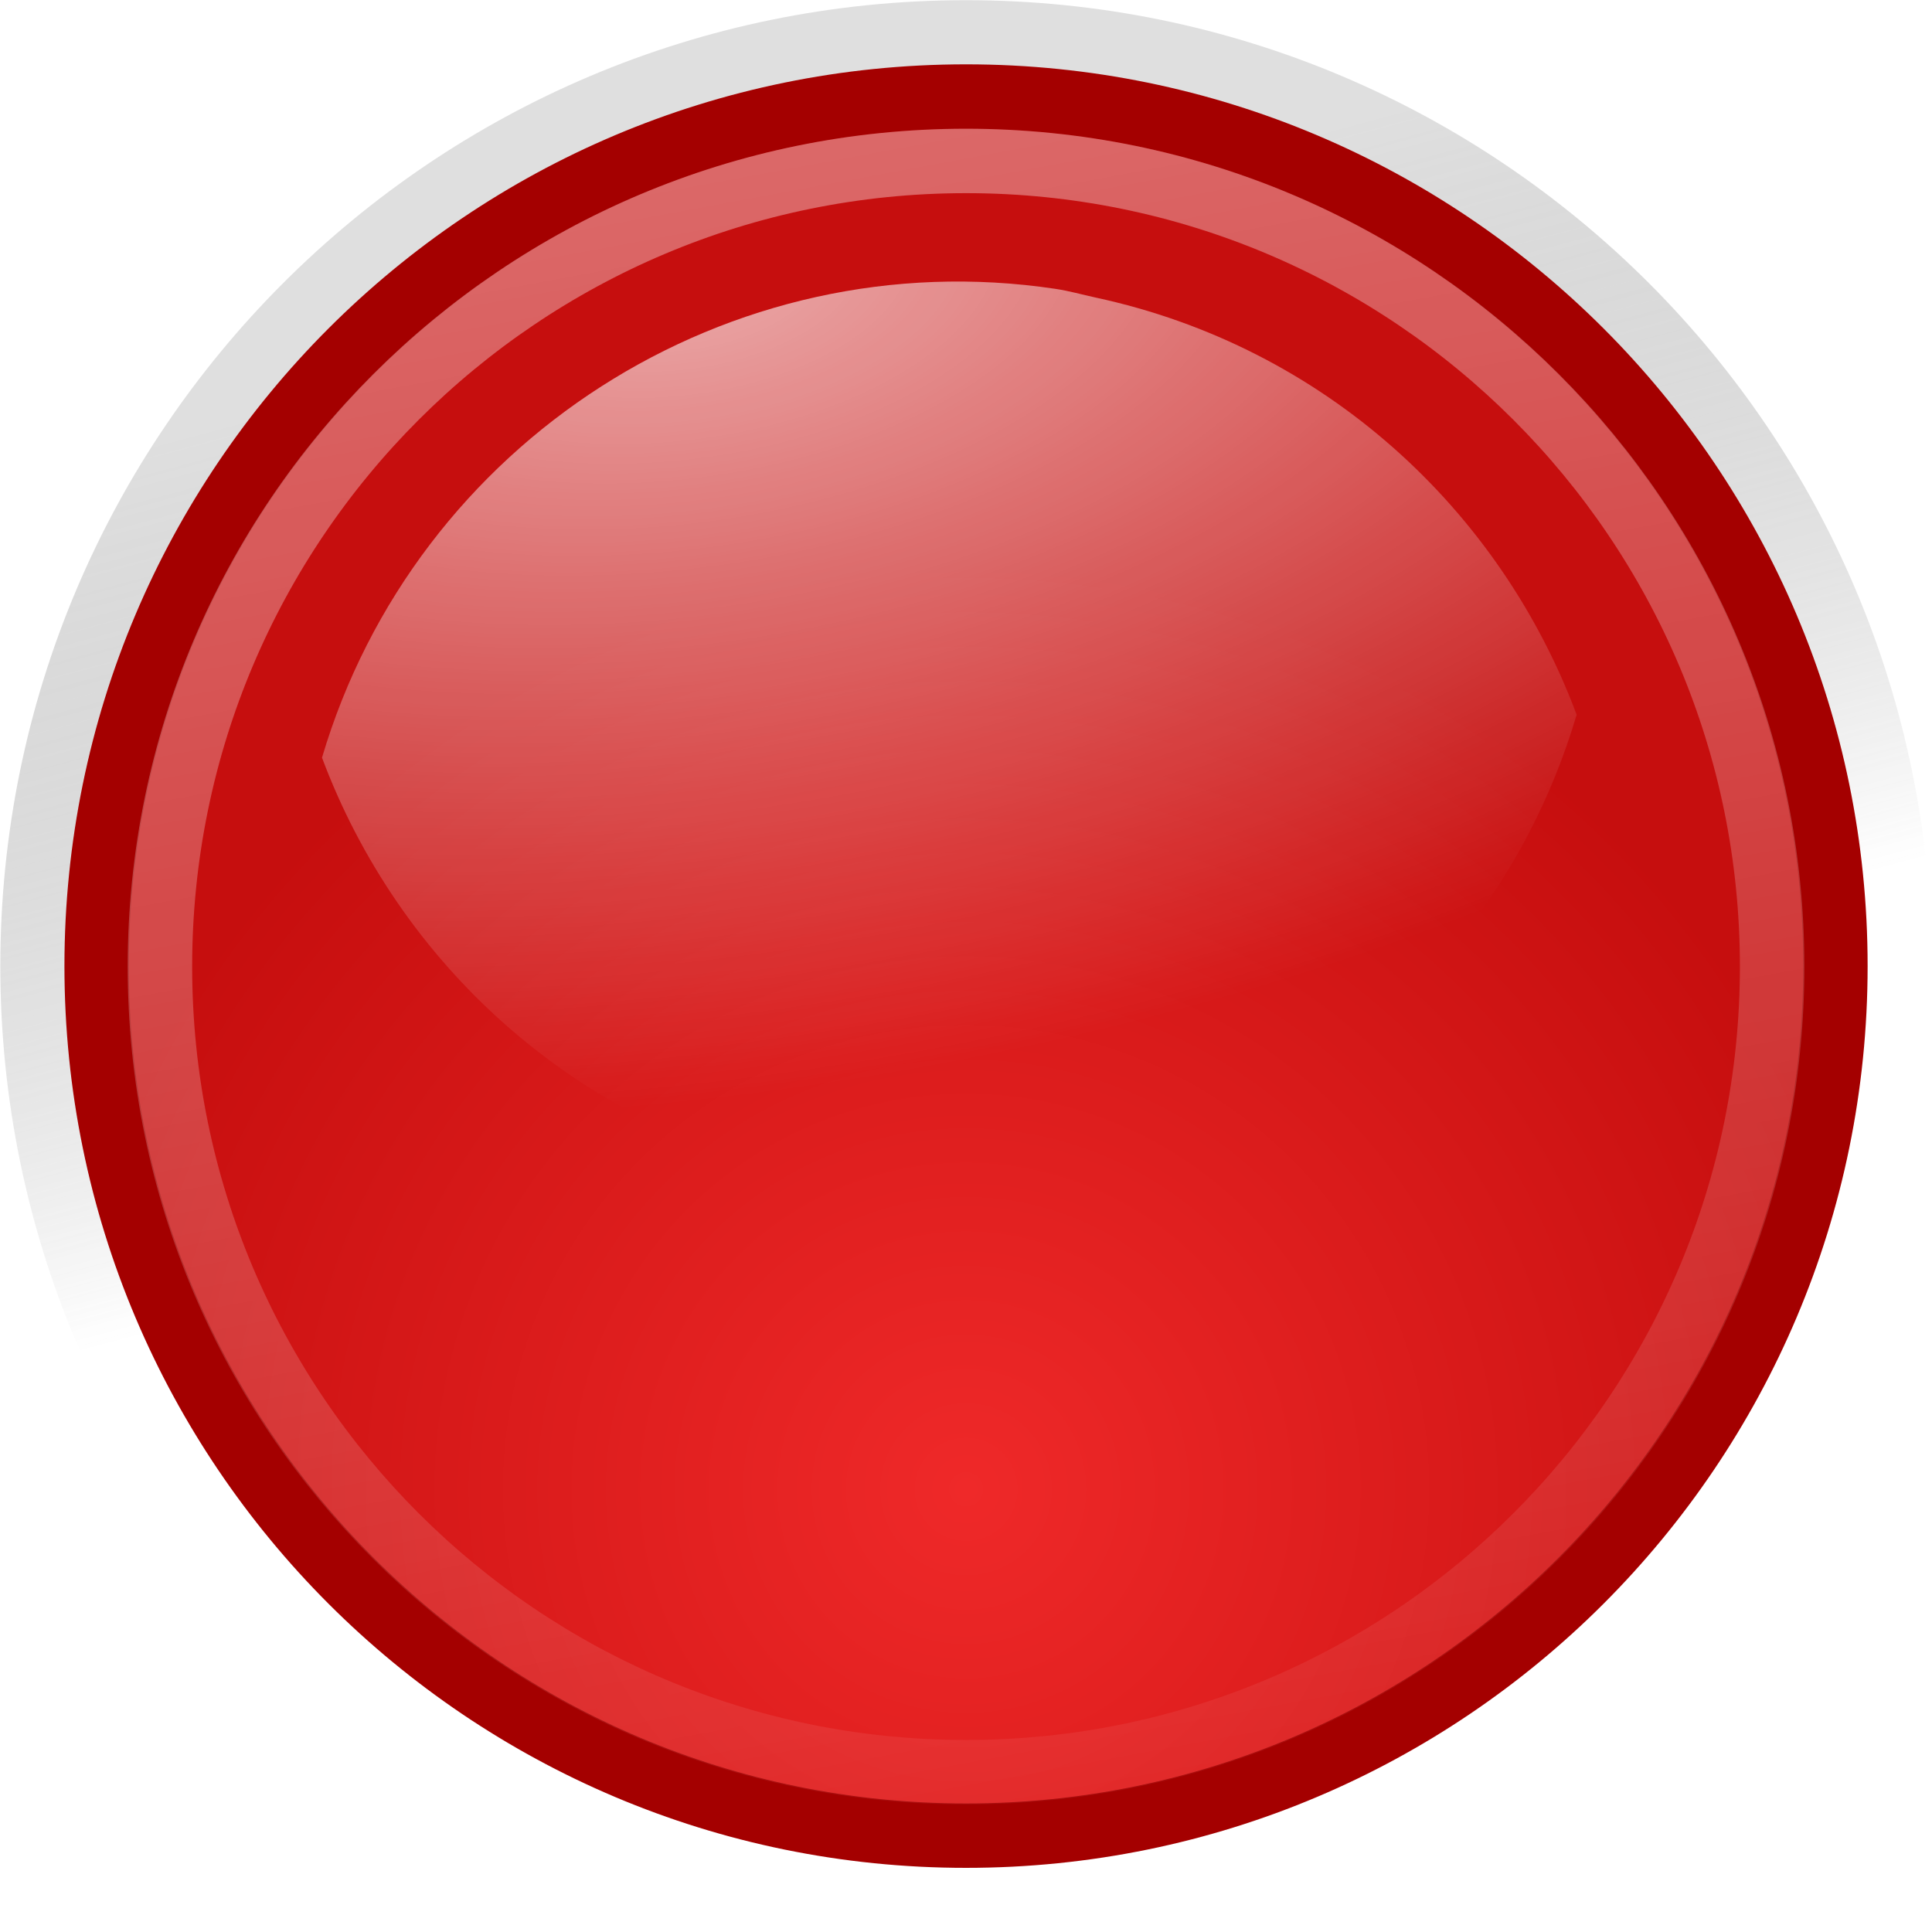
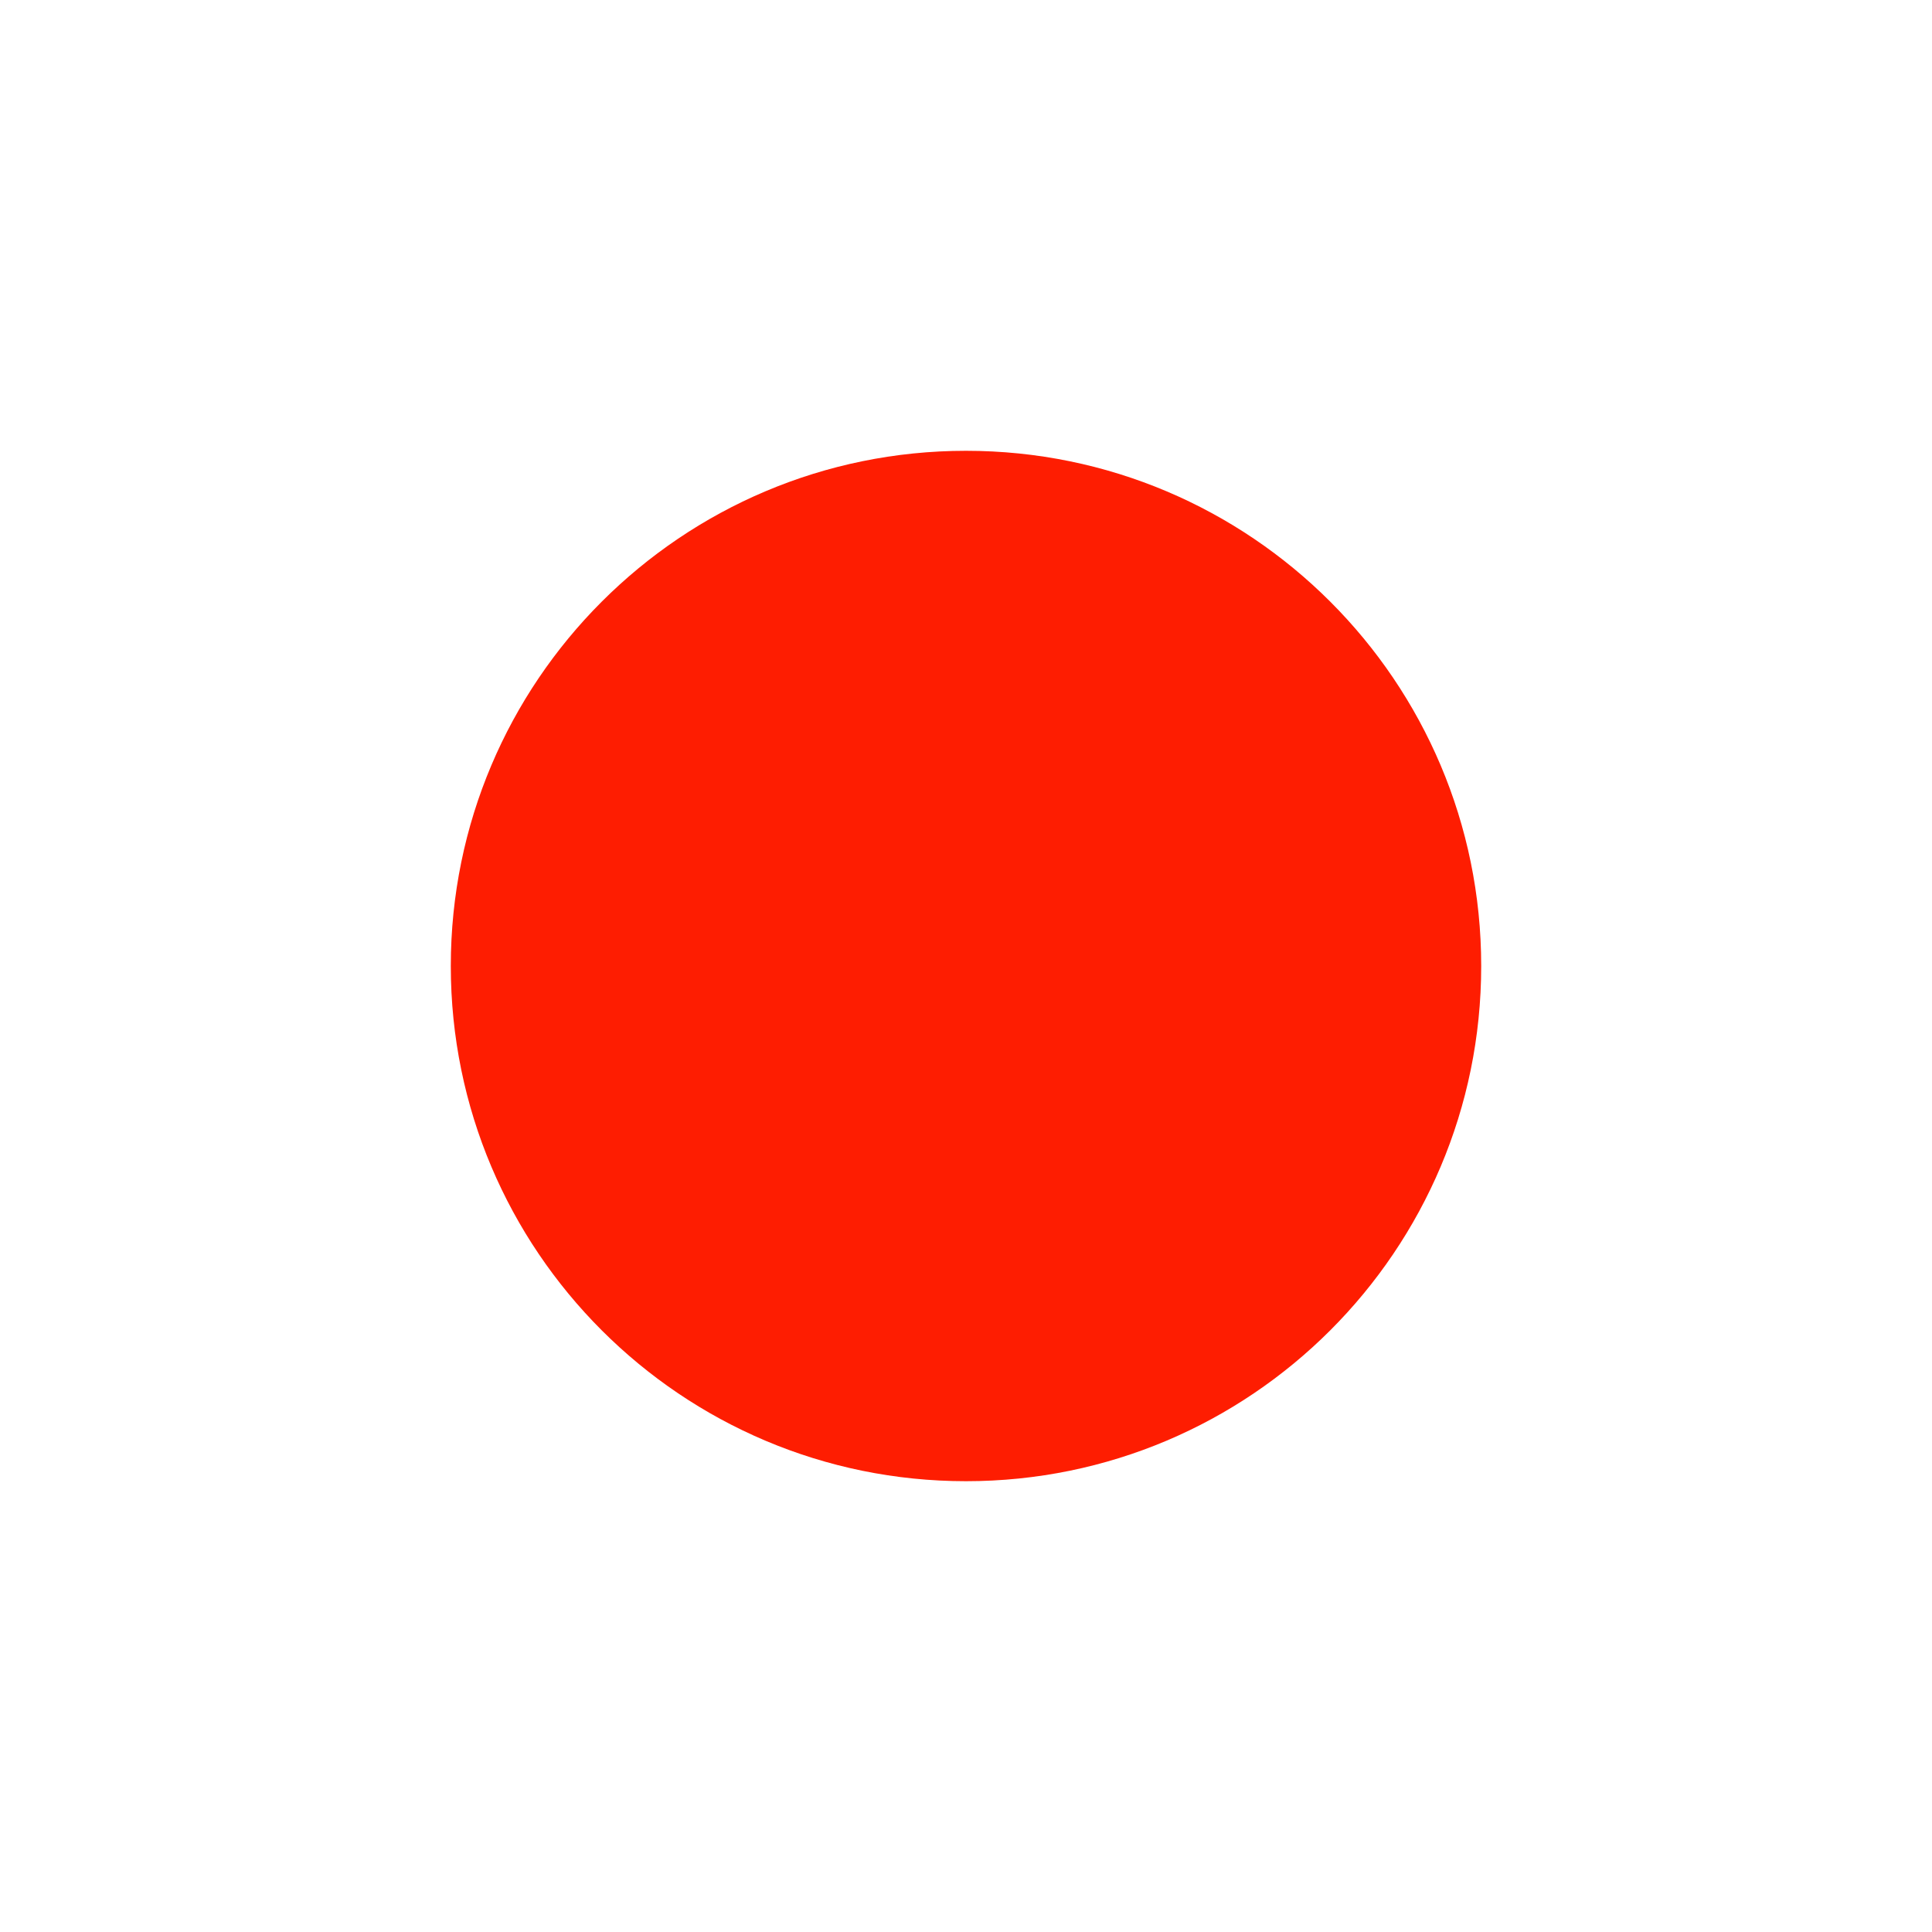
- <svg xmlns="http://www.w3.org/2000/svg" xmlns:xlink="http://www.w3.org/1999/xlink" width="512" height="512" viewBox="9 9 30 30" id="svg7854" version="1.0">
-   <defs id="defs7856">
-     <linearGradient id="linearGradient7577">
-       <stop style="stop-color:#000000;stop-opacity:0.314;" offset="0" id="stop7579" />
-       <stop style="stop-color:#ffffff;stop-opacity:1" offset="1" id="stop7581" />
-     </linearGradient>
-     <linearGradient id="linearGradient5167">
-       <stop id="stop5169" offset="0" style="stop-color:#ef2929;stop-opacity:1;" />
-       <stop id="stop5171" offset="1" style="stop-color:#c60e0e;stop-opacity:1;" />
-     </linearGradient>
-     <linearGradient id="linearGradient5184">
-       <stop id="stop5186" offset="0" style="stop-color:white;stop-opacity:1;" />
-       <stop id="stop5188" offset="1" style="stop-color:white;stop-opacity:0;" />
-     </linearGradient>
-     <linearGradient id="linearGradient5172">
-       <stop id="stop5174" offset="0" style="stop-color:white;stop-opacity:1;" />
-       <stop id="stop5176" offset="1" style="stop-color:white;stop-opacity:0;" />
-     </linearGradient>
-     <linearGradient xlink:href="#linearGradient7577" id="linearGradient8317" gradientUnits="userSpaceOnUse" x1="15.012" y1="10.884" x2="16.658" y2="17.024" />
-     <radialGradient xlink:href="#linearGradient5167" id="radialGradient8319" gradientUnits="userSpaceOnUse" cx="15.866" cy="20.411" fx="15.866" fy="20.411" r="7.59" />
-     <radialGradient xlink:href="#linearGradient5184" id="radialGradient8321" gradientUnits="userSpaceOnUse" gradientTransform="matrix(-4.200232,0.5953403,0.2958442,2.098939,-274.6888,-18.73293)" cx="14.057" cy="11.309" fx="14.057" fy="11.309" r="5.969" />
-     <linearGradient xlink:href="#linearGradient5172" id="linearGradient8323" gradientUnits="userSpaceOnUse" x1="8.932" y1="2.018" x2="13.459" y2="26.432" />
-   </defs>
-   <g id="layer1">
-     <g id="g7170" transform="translate(350,0)">
-       <path style="opacity:0.4;color:#000000;fill:url(#linearGradient8317);fill-opacity:1;fill-rule:nonzero;stroke:none;stroke-width:0.527;stroke-linecap:butt;stroke-linejoin:miter;marker:none;marker-start:none;marker-mid:none;marker-end:none;stroke-miterlimit:4;stroke-dasharray:none;stroke-dashoffset:0;stroke-opacity:1;visibility:visible;display:inline;overflow:visible" id="path7691" d="M 22.981 16.134 A 7.115 7.115 0 1 1  8.75,16.134 A 7.115 7.115 0 1 1  22.981 16.134 z" transform="matrix(2.107462,0,0,2.107859,-359.4355,-10.00679)" />
-       <g id="g7564">
-         <path style="color:#000000;fill:url(#radialGradient8319);fill-opacity:1;fill-rule:nonzero;stroke:#a40000;stroke-width:0.527;stroke-linecap:butt;stroke-linejoin:miter;marker:none;marker-start:none;marker-mid:none;marker-end:none;stroke-miterlimit:4;stroke-dasharray:none;stroke-dashoffset:0;stroke-opacity:1;visibility:visible;display:inline;overflow:visible" id="path7968" d="M 22.981 16.134 A 7.115 7.115 0 1 1  8.75,16.134 A 7.115 7.115 0 1 1  22.981 16.134 z" transform="matrix(1.897257,0,0,1.897615,-356.1005,-6.614643)" />
-         <path style="opacity:0.64;color:#000000;fill:url(#radialGradient8321);fill-opacity:1;fill-rule:nonzero;stroke:none;stroke-width:1.095;stroke-linecap:butt;stroke-linejoin:miter;marker:none;marker-start:none;marker-mid:none;marker-end:none;stroke-miterlimit:4;stroke-dasharray:none;stroke-dashoffset:0;stroke-opacity:1;visibility:visible;display:inline;overflow:visible" d="M -324.614,13.485 C -329.68,12.725 -334.548,15.858 -336,20.765 C -334.811,23.945 -332.092,26.474 -328.533,27.242 C -323.239,28.383 -318.032,25.214 -316.518,20.098 C -317.707,16.917 -320.426,14.388 -323.985,13.621 C -324.202,13.574 -324.397,13.517 -324.614,13.485 z " id="path7970" />
-         <path transform="matrix(1.759132,0,0,1.758093,-353.909,-4.356289)" d="M 22.981 16.134 A 7.115 7.115 0 1 1  8.75,16.134 A 7.115 7.115 0 1 1  22.981 16.134 z" id="path7972" style="opacity:0.545;color:#000000;fill:none;fill-opacity:1;fill-rule:nonzero;stroke:url(#linearGradient8323);stroke-width:0.569;stroke-linecap:butt;stroke-linejoin:miter;marker:none;marker-start:none;marker-mid:none;marker-end:none;stroke-miterlimit:4;stroke-dasharray:none;stroke-dashoffset:0;stroke-opacity:1;visibility:visible;display:inline;overflow:visible" />
-       </g>
-     </g>
-   </g>
+ <svg xmlns="http://www.w3.org/2000/svg" width="30" height="30" viewBox="0 0 30 30" fill="currentColor">
+   <path d="M15 23C19.418 23 23 19.418 23 15C23 10.582 19.418 7 15 7C10.582 7 7 10.582 7 15C7 19.418 10.582 23 15 23Z" fill="#FE1D01" />
</svg>
